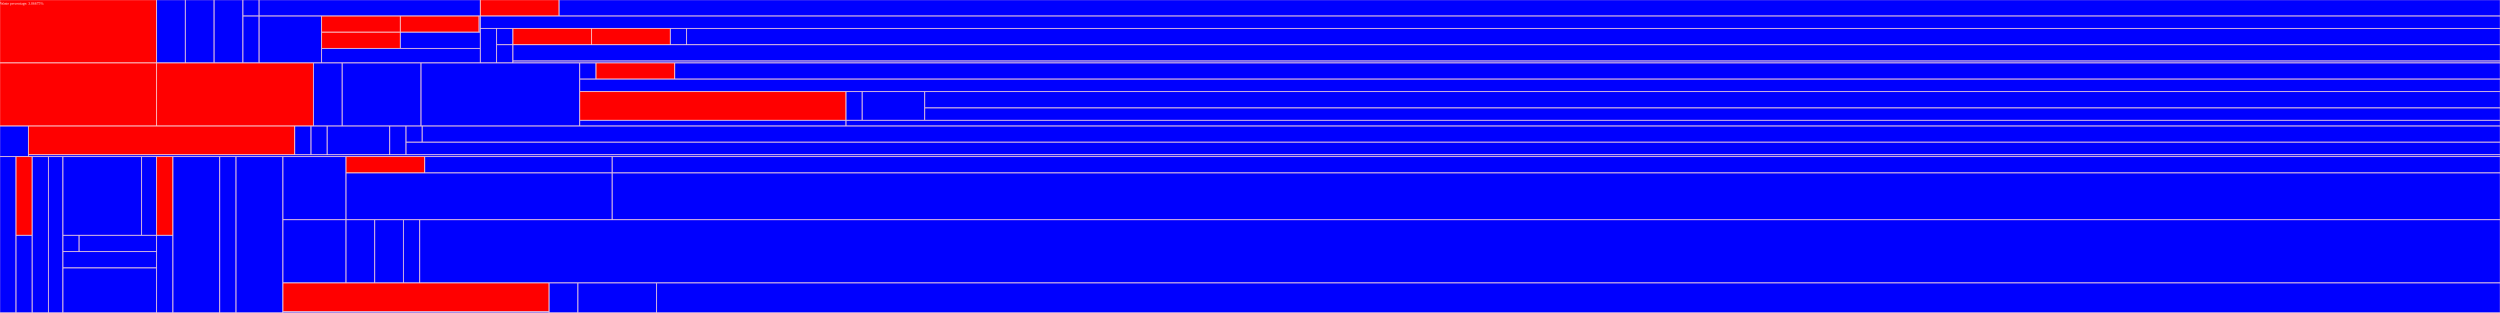
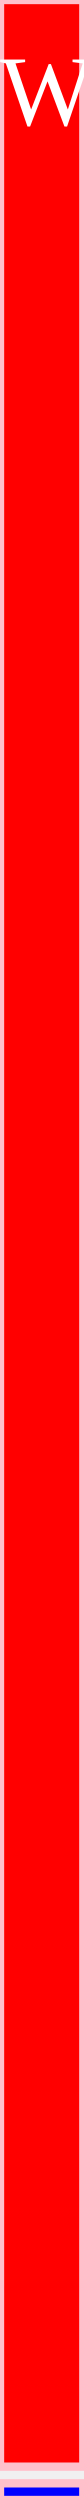
- <svg xmlns="http://www.w3.org/2000/svg" width="8000" height="1000">
-   <rect x="0" y="0" width="500" height="200" style="fill:red; stroke:pink; stroke - width:1; fill - opacity:0.1; stroke - opacity:0.9" />
-   <rect x="502" y="0" width="90" height="200" style="fill:blue; stroke:pink; stroke - width:1; fill - opacity:0.1; stroke - opacity:0.9" />
-   <rect x="594" y="0" width="90" height="200" style="fill:blue; stroke:pink; stroke - width:1; fill - opacity:0.1; stroke - opacity:0.9" />
-   <rect x="686" y="0" width="90" height="200" style="fill:blue; stroke:pink; stroke - width:1; fill - opacity:0.1; stroke - opacity:0.9" />
-   <rect x="778" y="0" width="50" height="50" style="fill:blue; stroke:pink; stroke - width:1; fill - opacity:0.1; stroke - opacity:0.9" />
-   <rect x="830" y="0" width="706" height="50" style="fill:blue; stroke:pink; stroke - width:1; fill - opacity:0.1; stroke - opacity:0.9" />
-   <rect x="778" y="52" width="50" height="148" style="fill:blue; stroke:pink; stroke - width:1; fill - opacity:0.1; stroke - opacity:0.9" />
-   <rect x="830" y="52" width="198" height="148" style="fill:blue; stroke:pink; stroke - width:1; fill - opacity:0.1; stroke - opacity:0.9" />
-   <rect x="1030" y="52" width="250" height="50" style="fill:red; stroke:pink; stroke - width:1; fill - opacity:0.1; stroke - opacity:0.9" />
-   <rect x="1282" y="52" width="250" height="50" style="fill:red; stroke:pink; stroke - width:1; fill - opacity:0.1; stroke - opacity:0.9" />
-   <rect x="1534" y="52" width="2" height="50" style="fill:blue; stroke:pink; stroke - width:1; fill - opacity:0.1; stroke - opacity:0.9" />
-   <rect x="1030" y="104" width="250" height="50" style="fill:red; stroke:pink; stroke - width:1; fill - opacity:0.1; stroke - opacity:0.9" />
-   <rect x="1282" y="104" width="254" height="50" style="fill:blue; stroke:pink; stroke - width:1; fill - opacity:0.1; stroke - opacity:0.9" />
-   <rect x="1030" y="156" width="506" height="44" style="fill:blue; stroke:pink; stroke - width:1; fill - opacity:0.1; stroke - opacity:0.9" />
-   <rect x="1538" y="0" width="250" height="50" style="fill:red; stroke:pink; stroke - width:1; fill - opacity:0.1; stroke - opacity:0.9" />
-   <rect x="1790" y="0" width="6210" height="50" style="fill:blue; stroke:pink; stroke - width:1; fill - opacity:0.1; stroke - opacity:0.9" />
-   <rect x="1538" y="52" width="6462" height="38" style="fill:blue; stroke:pink; stroke - width:1; fill - opacity:0.1; stroke - opacity:0.9" />
-   <rect x="1538" y="92" width="50" height="108" style="fill:blue; stroke:pink; stroke - width:1; fill - opacity:0.1; stroke - opacity:0.9" />
-   <rect x="1590" y="92" width="50" height="50" style="fill:blue; stroke:pink; stroke - width:1; fill - opacity:0.1; stroke - opacity:0.9" />
-   <rect x="1642" y="92" width="250" height="50" style="fill:red; stroke:pink; stroke - width:1; fill - opacity:0.1; stroke - opacity:0.9" />
-   <rect x="1894" y="92" width="250" height="50" style="fill:red; stroke:pink; stroke - width:1; fill - opacity:0.1; stroke - opacity:0.9" />
-   <rect x="2146" y="92" width="50" height="50" style="fill:blue; stroke:pink; stroke - width:1; fill - opacity:0.1; stroke - opacity:0.9" />
-   <rect x="2198" y="92" width="5802" height="50" style="fill:blue; stroke:pink; stroke - width:1; fill - opacity:0.1; stroke - opacity:0.9" />
-   <rect x="1590" y="144" width="50" height="56" style="fill:blue; stroke:pink; stroke - width:1; fill - opacity:0.1; stroke - opacity:0.9" />
-   <rect x="1642" y="144" width="6358" height="50" style="fill:blue; stroke:pink; stroke - width:1; fill - opacity:0.1; stroke - opacity:0.9" />
-   <rect x="1642" y="196" width="6358" height="4" style="fill:blue; stroke:pink; stroke - width:1; fill - opacity:0.1; stroke - opacity:0.9" />
-   <rect x="0" y="202" width="500" height="200" style="fill:red; stroke:pink; stroke - width:1; fill - opacity:0.1; stroke - opacity:0.9" />
-   <rect x="502" y="202" width="500" height="200" style="fill:red; stroke:pink; stroke - width:1; fill - opacity:0.1; stroke - opacity:0.9" />
-   <rect x="1004" y="202" width="90" height="200" style="fill:blue; stroke:pink; stroke - width:1; fill - opacity:0.1; stroke - opacity:0.9" />
-   <rect x="1096" y="202" width="250" height="200" style="fill:blue; stroke:pink; stroke - width:1; fill - opacity:0.1; stroke - opacity:0.9" />
-   <rect x="1348" y="202" width="506" height="200" style="fill:blue; stroke:pink; stroke - width:1; fill - opacity:0.1; stroke - opacity:0.9" />
-   <rect x="1856" y="202" width="50" height="50" style="fill:blue; stroke:pink; stroke - width:1; fill - opacity:0.1; stroke - opacity:0.9" />
-   <rect x="1908" y="202" width="250" height="50" style="fill:red; stroke:pink; stroke - width:1; fill - opacity:0.1; stroke - opacity:0.9" />
-   <rect x="2160" y="202" width="5840" height="50" style="fill:blue; stroke:pink; stroke - width:1; fill - opacity:0.1; stroke - opacity:0.9" />
-   <rect x="1856" y="254" width="6144" height="38" style="fill:blue; stroke:pink; stroke - width:1; fill - opacity:0.1; stroke - opacity:0.9" />
-   <rect x="1856" y="294" width="850" height="90" style="fill:red; stroke:pink; stroke - width:1; fill - opacity:0.1; stroke - opacity:0.9" />
-   <rect x="1856" y="386" width="850" height="16" style="fill:blue; stroke:pink; stroke - width:1; fill - opacity:0.1; stroke - opacity:0.9" />
-   <rect x="2708" y="294" width="50" height="90" style="fill:blue; stroke:pink; stroke - width:1; fill - opacity:0.1; stroke - opacity:0.9" />
-   <rect x="2760" y="294" width="198" height="90" style="fill:blue; stroke:pink; stroke - width:1; fill - opacity:0.1; stroke - opacity:0.9" />
-   <rect x="2960" y="294" width="5040" height="50" style="fill:blue; stroke:pink; stroke - width:1; fill - opacity:0.1; stroke - opacity:0.9" />
-   <rect x="2960" y="346" width="5040" height="38" style="fill:blue; stroke:pink; stroke - width:1; fill - opacity:0.1; stroke - opacity:0.9" />
-   <rect x="2708" y="386" width="5292" height="16" style="fill:blue; stroke:pink; stroke - width:1; fill - opacity:0.1; stroke - opacity:0.9" />
-   <rect x="0" y="404" width="90" height="96" style="fill:blue; stroke:pink; stroke - width:1; fill - opacity:0.1; stroke - opacity:0.9" />
-   <rect x="92" y="404" width="850" height="90" style="fill:red; stroke:pink; stroke - width:1; fill - opacity:0.1; stroke - opacity:0.9" />
-   <rect x="944" y="404" width="50" height="90" style="fill:blue; stroke:pink; stroke - width:1; fill - opacity:0.1; stroke - opacity:0.9" />
-   <rect x="996" y="404" width="50" height="90" style="fill:blue; stroke:pink; stroke - width:1; fill - opacity:0.1; stroke - opacity:0.9" />
-   <rect x="1048" y="404" width="198" height="90" style="fill:blue; stroke:pink; stroke - width:1; fill - opacity:0.1; stroke - opacity:0.9" />
-   <rect x="1248" y="404" width="50" height="90" style="fill:blue; stroke:pink; stroke - width:1; fill - opacity:0.1; stroke - opacity:0.9" />
-   <rect x="1300" y="404" width="50" height="50" style="fill:blue; stroke:pink; stroke - width:1; fill - opacity:0.1; stroke - opacity:0.9" />
-   <rect x="1352" y="404" width="6648" height="50" style="fill:blue; stroke:pink; stroke - width:1; fill - opacity:0.1; stroke - opacity:0.9" />
-   <rect x="1300" y="456" width="6700" height="38" style="fill:blue; stroke:pink; stroke - width:1; fill - opacity:0.1; stroke - opacity:0.9" />
-   <rect x="92" y="496" width="7908" height="4" style="fill:blue; stroke:pink; stroke - width:1; fill - opacity:0.1; stroke - opacity:0.9" />
-   <rect x="0" y="502" width="50" height="498" style="fill:blue; stroke:pink; stroke - width:1; fill - opacity:0.1; stroke - opacity:0.9" />
-   <rect x="52" y="502" width="50" height="250" style="fill:red; stroke:pink; stroke - width:1; fill - opacity:0.1; stroke - opacity:0.9" />
-   <rect x="52" y="754" width="50" height="246" style="fill:blue; stroke:pink; stroke - width:1; fill - opacity:0.1; stroke - opacity:0.9" />
-   <rect x="104" y="502" width="50" height="498" style="fill:blue; stroke:pink; stroke - width:1; fill - opacity:0.1; stroke - opacity:0.9" />
-   <rect x="156" y="502" width="44" height="498" style="fill:blue; stroke:pink; stroke - width:1; fill - opacity:0.1; stroke - opacity:0.9" />
-   <rect x="202" y="502" width="250" height="250" style="fill:blue; stroke:pink; stroke - width:1; fill - opacity:0.1; stroke - opacity:0.9" />
-   <rect x="454" y="502" width="46" height="250" style="fill:blue; stroke:pink; stroke - width:1; fill - opacity:0.1; stroke - opacity:0.9" />
-   <rect x="202" y="754" width="50" height="50" style="fill:blue; stroke:pink; stroke - width:1; fill - opacity:0.1; stroke - opacity:0.9" />
-   <rect x="254" y="754" width="246" height="50" style="fill:blue; stroke:pink; stroke - width:1; fill - opacity:0.1; stroke - opacity:0.9" />
-   <rect x="202" y="806" width="298" height="50" style="fill:blue; stroke:pink; stroke - width:1; fill - opacity:0.1; stroke - opacity:0.9" />
-   <rect x="202" y="858" width="298" height="142" style="fill:blue; stroke:pink; stroke - width:1; fill - opacity:0.1; stroke - opacity:0.9" />
-   <rect x="502" y="502" width="50" height="250" style="fill:red; stroke:pink; stroke - width:1; fill - opacity:0.1; stroke - opacity:0.9" />
-   <rect x="502" y="754" width="50" height="246" style="fill:blue; stroke:pink; stroke - width:1; fill - opacity:0.1; stroke - opacity:0.9" />
-   <rect x="554" y="502" width="148" height="498" style="fill:blue; stroke:pink; stroke - width:1; fill - opacity:0.1; stroke - opacity:0.9" />
-   <rect x="704" y="502" width="50" height="498" style="fill:blue; stroke:pink; stroke - width:1; fill - opacity:0.1; stroke - opacity:0.9" />
-   <rect x="756" y="502" width="148" height="498" style="fill:blue; stroke:pink; stroke - width:1; fill - opacity:0.1; stroke - opacity:0.9" />
-   <rect x="906" y="502" width="200" height="200" style="fill:blue; stroke:pink; stroke - width:1; fill - opacity:0.1; stroke - opacity:0.9" />
-   <rect x="1108" y="502" width="250" height="50" style="fill:red; stroke:pink; stroke - width:1; fill - opacity:0.1; stroke - opacity:0.9" />
-   <rect x="1360" y="502" width="598" height="50" style="fill:blue; stroke:pink; stroke - width:1; fill - opacity:0.1; stroke - opacity:0.9" />
-   <rect x="1108" y="554" width="850" height="148" style="fill:blue; stroke:pink; stroke - width:1; fill - opacity:0.1; stroke - opacity:0.9" />
-   <rect x="1960" y="502" width="6040" height="50" style="fill:blue; stroke:pink; stroke - width:1; fill - opacity:0.1; stroke - opacity:0.9" />
-   <rect x="1960" y="554" width="6040" height="148" style="fill:blue; stroke:pink; stroke - width:1; fill - opacity:0.1; stroke - opacity:0.9" />
-   <rect x="906" y="704" width="200" height="200" style="fill:blue; stroke:pink; stroke - width:1; fill - opacity:0.1; stroke - opacity:0.9" />
-   <rect x="1108" y="704" width="90" height="200" style="fill:blue; stroke:pink; stroke - width:1; fill - opacity:0.1; stroke - opacity:0.9" />
-   <rect x="1200" y="704" width="90" height="200" style="fill:blue; stroke:pink; stroke - width:1; fill - opacity:0.1; stroke - opacity:0.9" />
-   <rect x="1292" y="704" width="50" height="200" style="fill:blue; stroke:pink; stroke - width:1; fill - opacity:0.1; stroke - opacity:0.9" />
-   <rect x="1344" y="704" width="6656" height="200" style="fill:blue; stroke:pink; stroke - width:1; fill - opacity:0.1; stroke - opacity:0.9" />
-   <rect x="906" y="906" width="850" height="90" style="fill:red; stroke:pink; stroke - width:1; fill - opacity:0.1; stroke - opacity:0.9" />
-   <rect x="906" y="998" width="850" height="2" style="fill:blue; stroke:pink; stroke - width:1; fill - opacity:0.1; stroke - opacity:0.9" />
-   <rect x="1758" y="906" width="90" height="94" style="fill:blue; stroke:pink; stroke - width:1; fill - opacity:0.1; stroke - opacity:0.9" />
-   <rect x="1850" y="906" width="250" height="94" style="fill:blue; stroke:pink; stroke - width:1; fill - opacity:0.1; stroke - opacity:0.9" />
-   <rect x="2102" y="906" width="5898" height="94" style="fill:blue; stroke:pink; stroke - width:1; fill - opacity:0.1; stroke - opacity:0.9" />
-   <text x="0" y="15" fill="white">Waste percentage: 3.06675%</text>
+ <svg xmlns="http://www.w3.org/2000/svg" width="10" height="300">
+   <rect x="0" y="0" width="10" height="296" style="fill:red; stroke:pink; stroke - width:1; fill - opacity:0.1; stroke - opacity:0.9" />
+   <rect x="0" y="298" width="10" height="2" style="fill:blue; stroke:pink; stroke - width:1; fill - opacity:0.1; stroke - opacity:0.9" />
+   <text x="0" y="15" fill="white">Waste percentage: 0.666667%</text>
</svg>
